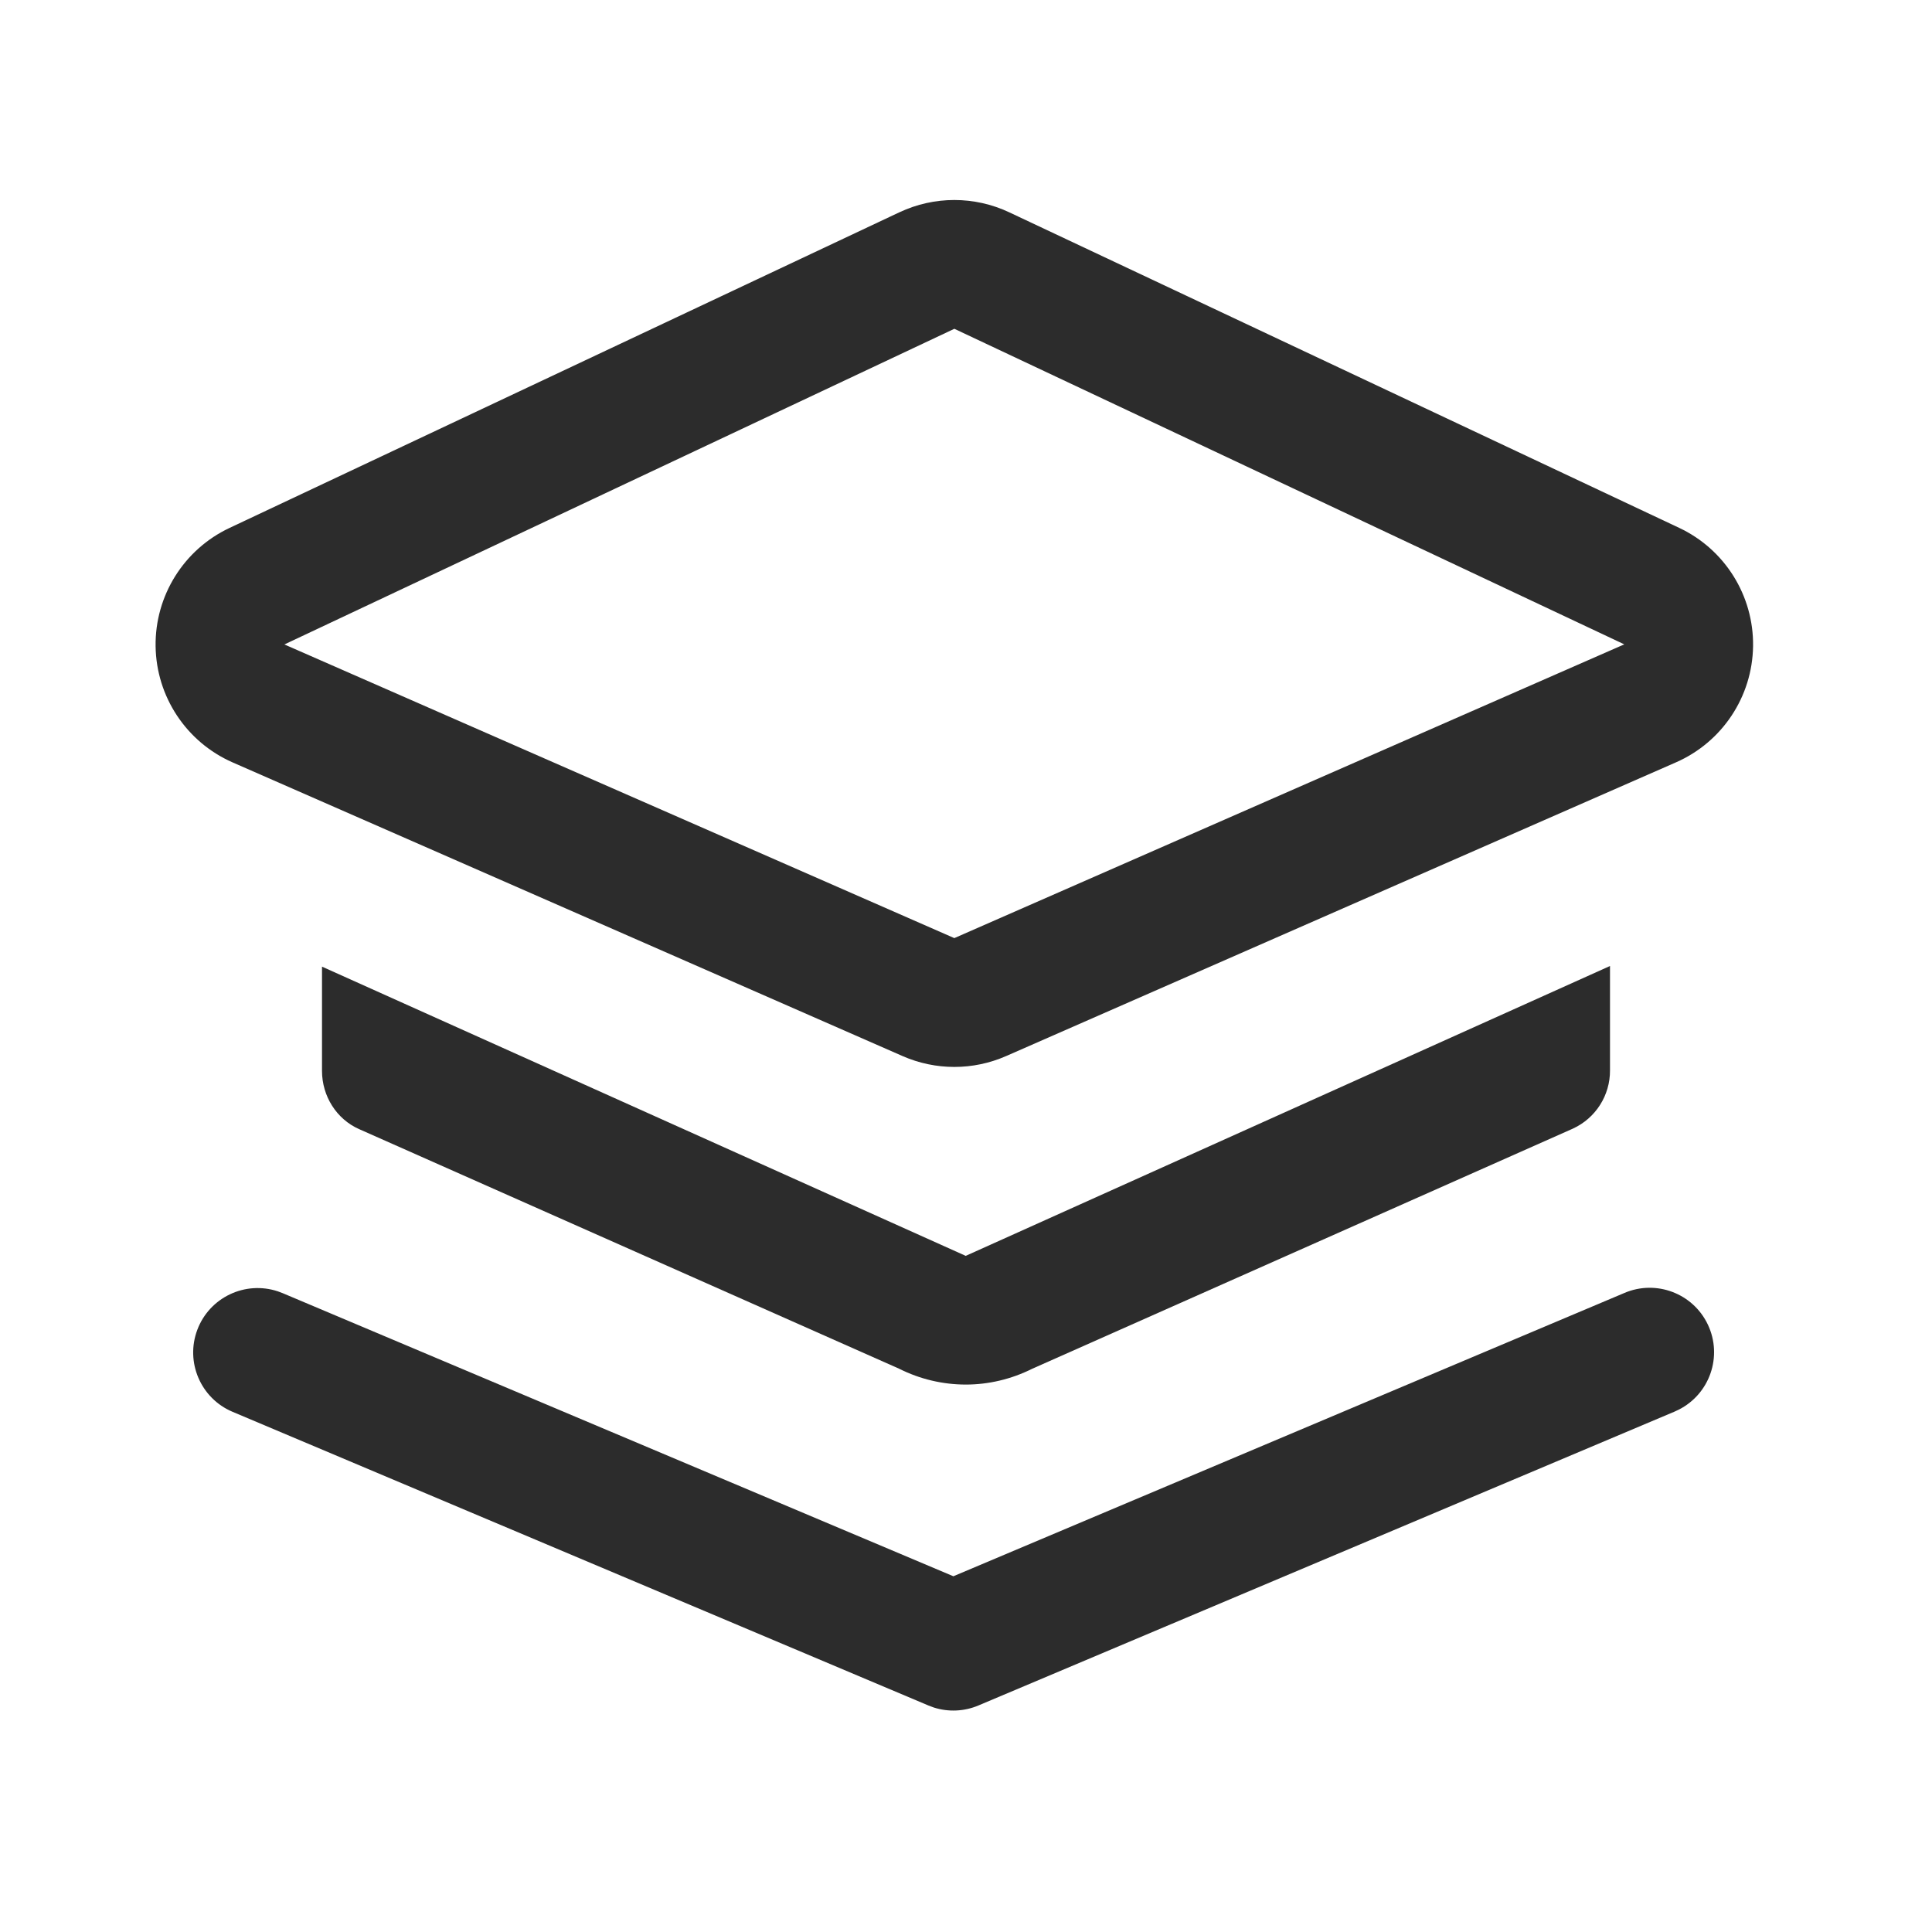
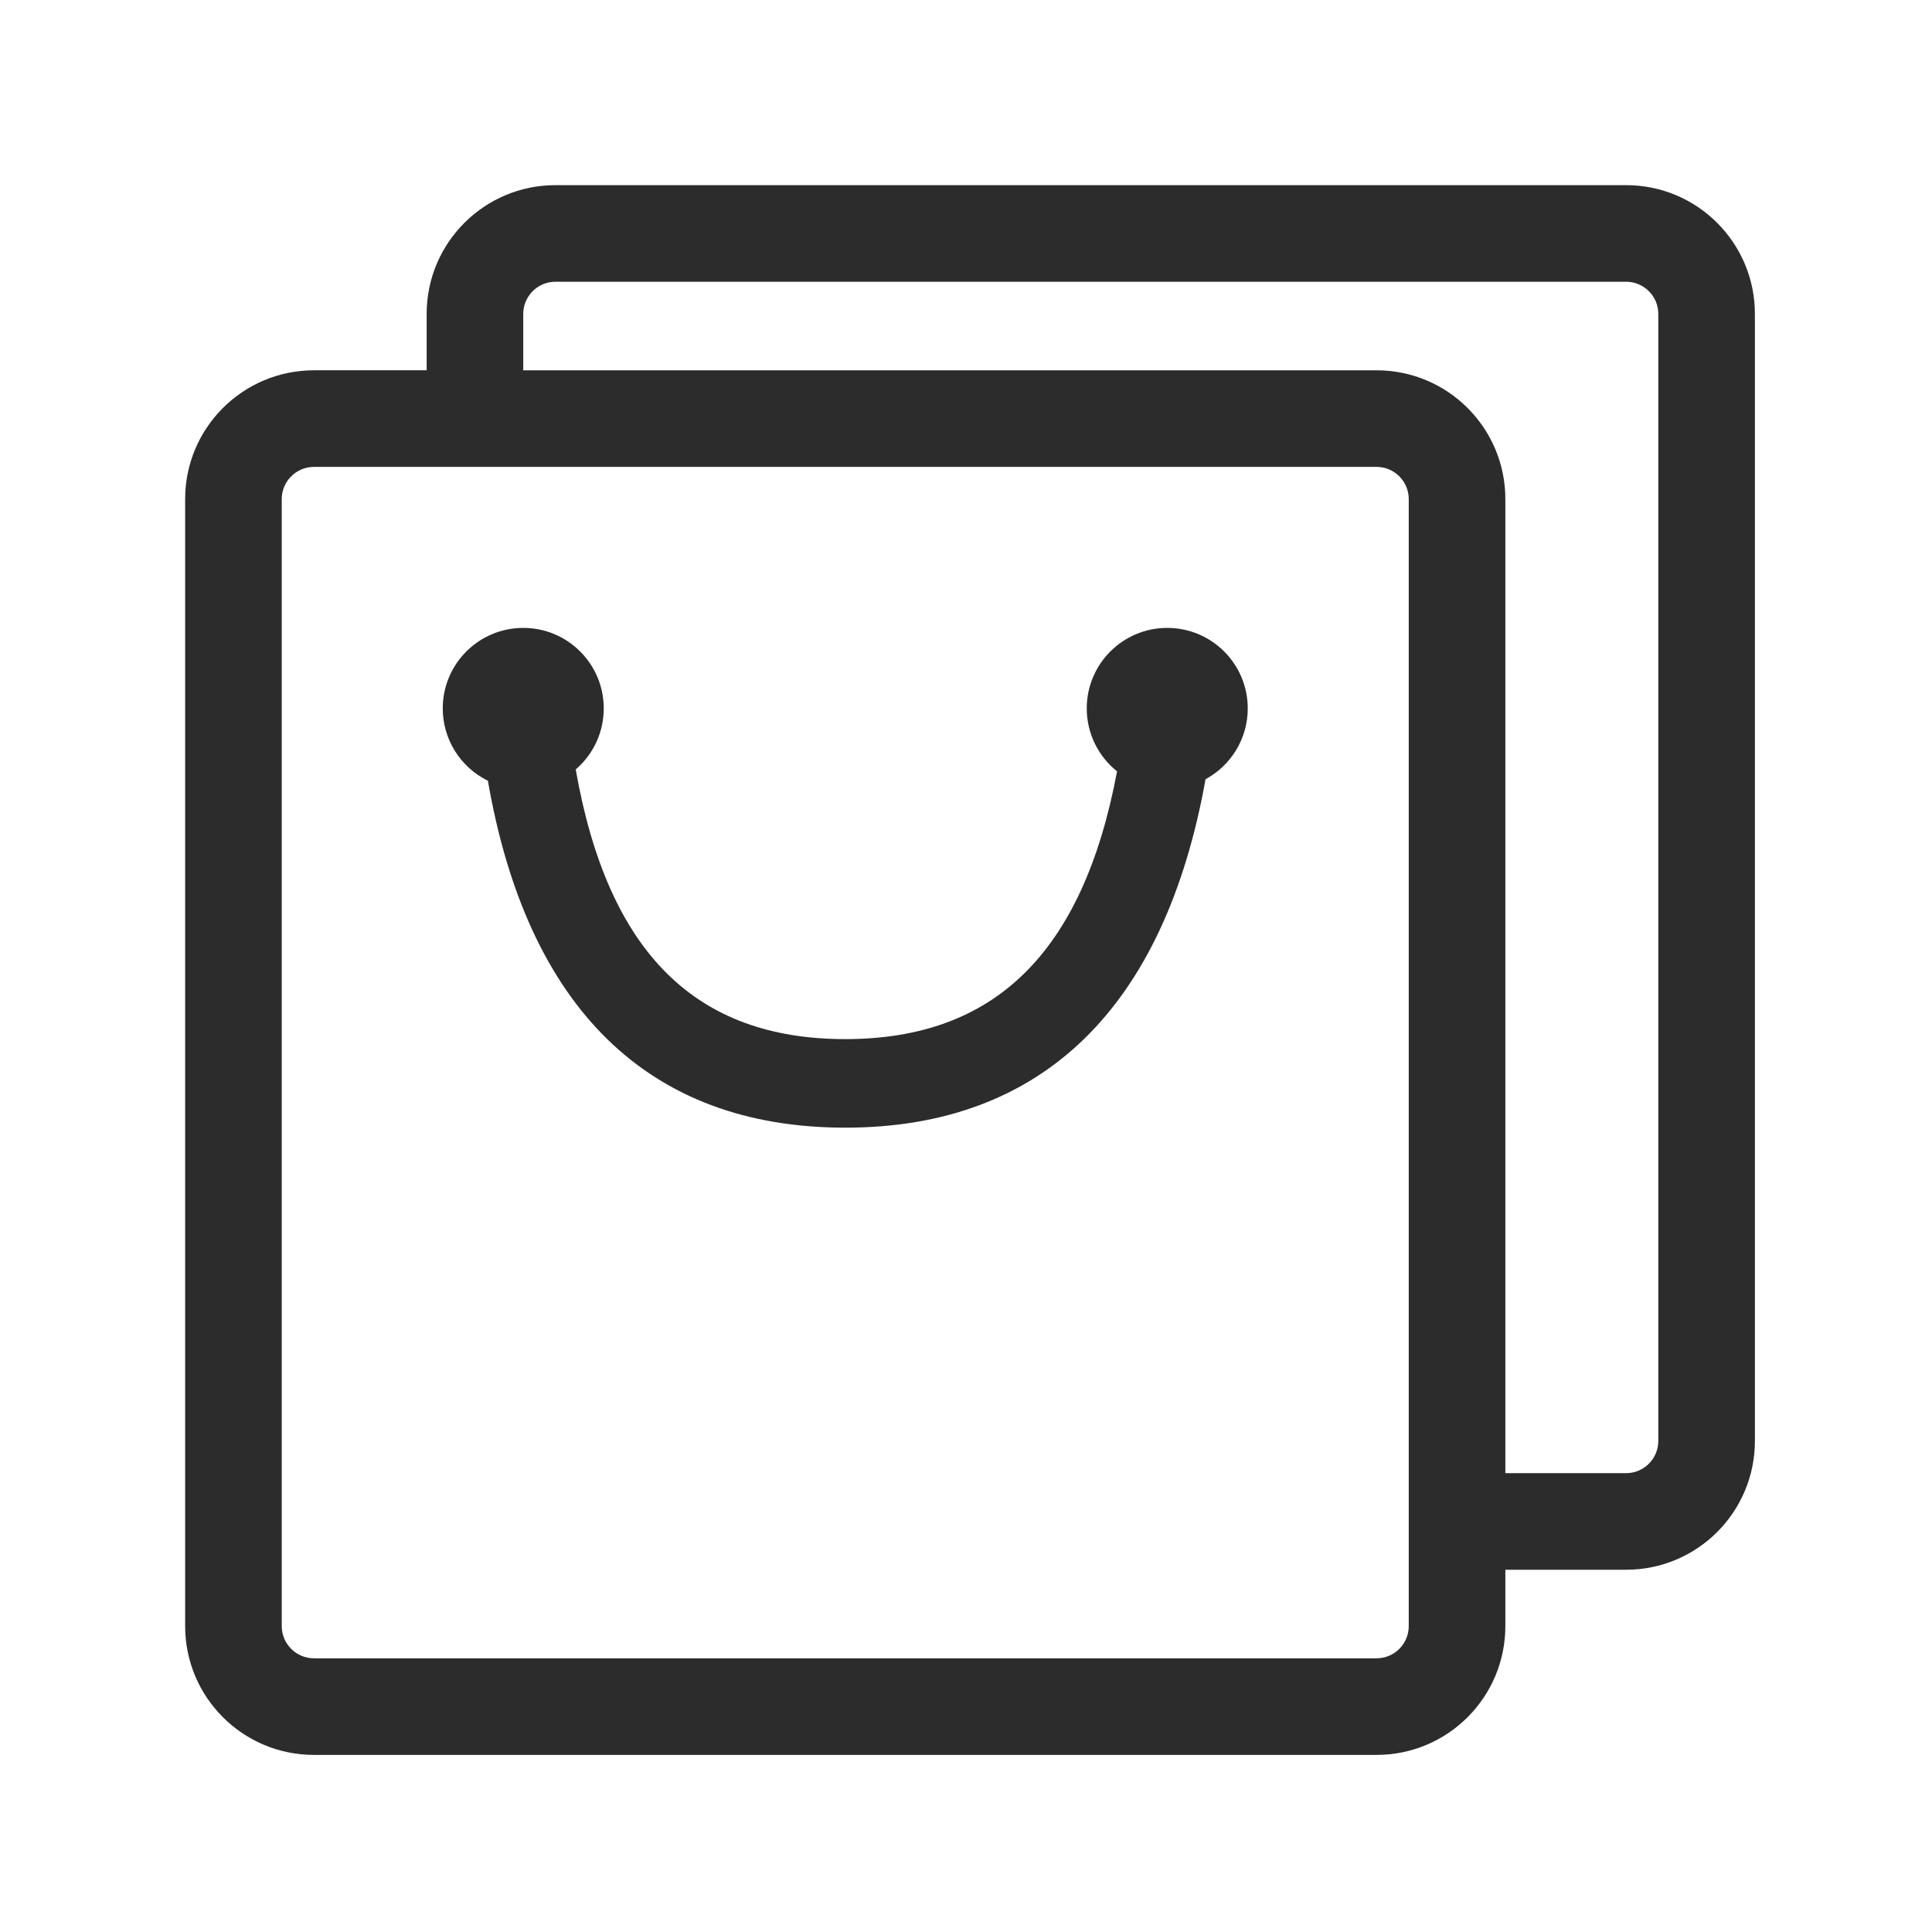
- <svg xmlns="http://www.w3.org/2000/svg" t="1716604138059" class="icon" viewBox="0 0 1024 1024" version="1.1" p-id="3928" width="32" height="32">
-   <path d="M476.723 112.503L121.634 279.825a68.267 68.267 0 0 0 1.69 124.279l355.089 155.648a68.267 68.267 0 0 0 54.818 0l355.089-155.699a68.267 68.267 0 0 0 1.673-124.279l-355.089-167.253a68.267 68.267 0 0 0-58.197 0zM150.733 341.572l355.089-167.305 355.072 167.253-355.089 155.699-355.072-155.648zM860.843 685.346a34.133 34.133 0 0 1 28.962 61.781l-2.406 1.126-368.811 155.682a34.133 34.133 0 0 1-23.671 1.075l-2.867-1.075-368.794-155.648a34.133 34.133 0 0 1 24.064-63.829l2.492 0.939 355.499 150.05 355.533-150.101z" fill="#2c2c2c" p-id="3929" />
-   <path d="M853.333 512l-341.487 153.634L170.667 512.341v55.211c0 13.466 7.748 25.651 19.712 30.925l286.191 126.976a78.797 78.797 0 0 0 35.277 8.397c12.049 0 24.081-2.799 35.294-8.397l286.498-127.249A33.741 33.741 0 0 0 853.333 567.279V512z" fill="#2c2c2c" p-id="3930" />
+ <svg xmlns="http://www.w3.org/2000/svg" t="1716681009857" class="icon" viewBox="0 0 1024 1024" version="1.1" p-id="14470" width="32" height="32">
+   <path d="M258.586 413.807A42.667 42.667 0 0 1 234.667 375.467c0-23.565 19.102-42.667 42.667-42.667s42.667 19.102 42.667 42.667a42.569 42.569 0 0 1-14.861 32.363C322.304 505.429 369.105 550.75 448 550.75c78.656 0 125.879-45.06 144.064-141.922A42.59 42.59 0 0 1 576 375.467c0-23.565 19.102-42.667 42.667-42.667s42.667 19.102 42.667 42.667c0 16.213-9.045 30.319-22.366 37.538-21.687 120.734-86.191 184.678-190.967 184.678-104.572 0-168.559-63.701-189.414-183.876zM797.867 832v29.867c0 37.705-30.562 68.267-68.267 68.267H166.4c-37.705 0-68.267-30.562-68.267-68.267V264.533c0-37.705 30.562-68.267 68.267-68.267h59.733v-29.867c0-37.705 30.562-68.267 68.267-68.267h567.467c37.705 0 68.267 30.562 68.267 68.267v597.333c0 37.705-30.562 68.267-68.267 68.267h-64z m0-51.2h64a17.067 17.067 0 0 0 17.067-17.067V166.4a17.067 17.067 0 0 0-17.067-17.067H294.4a17.067 17.067 0 0 0-17.067 17.067v29.867h452.267c37.705 0 68.267 30.562 68.267 68.267v516.267zM166.4 247.467a17.067 17.067 0 0 0-17.067 17.067v597.333a17.067 17.067 0 0 0 17.067 17.067h563.2a17.067 17.067 0 0 0 17.067-17.067V264.533a17.067 17.067 0 0 0-17.067-17.067H166.4z" fill="#2c2c2c" p-id="14471" />
</svg>
